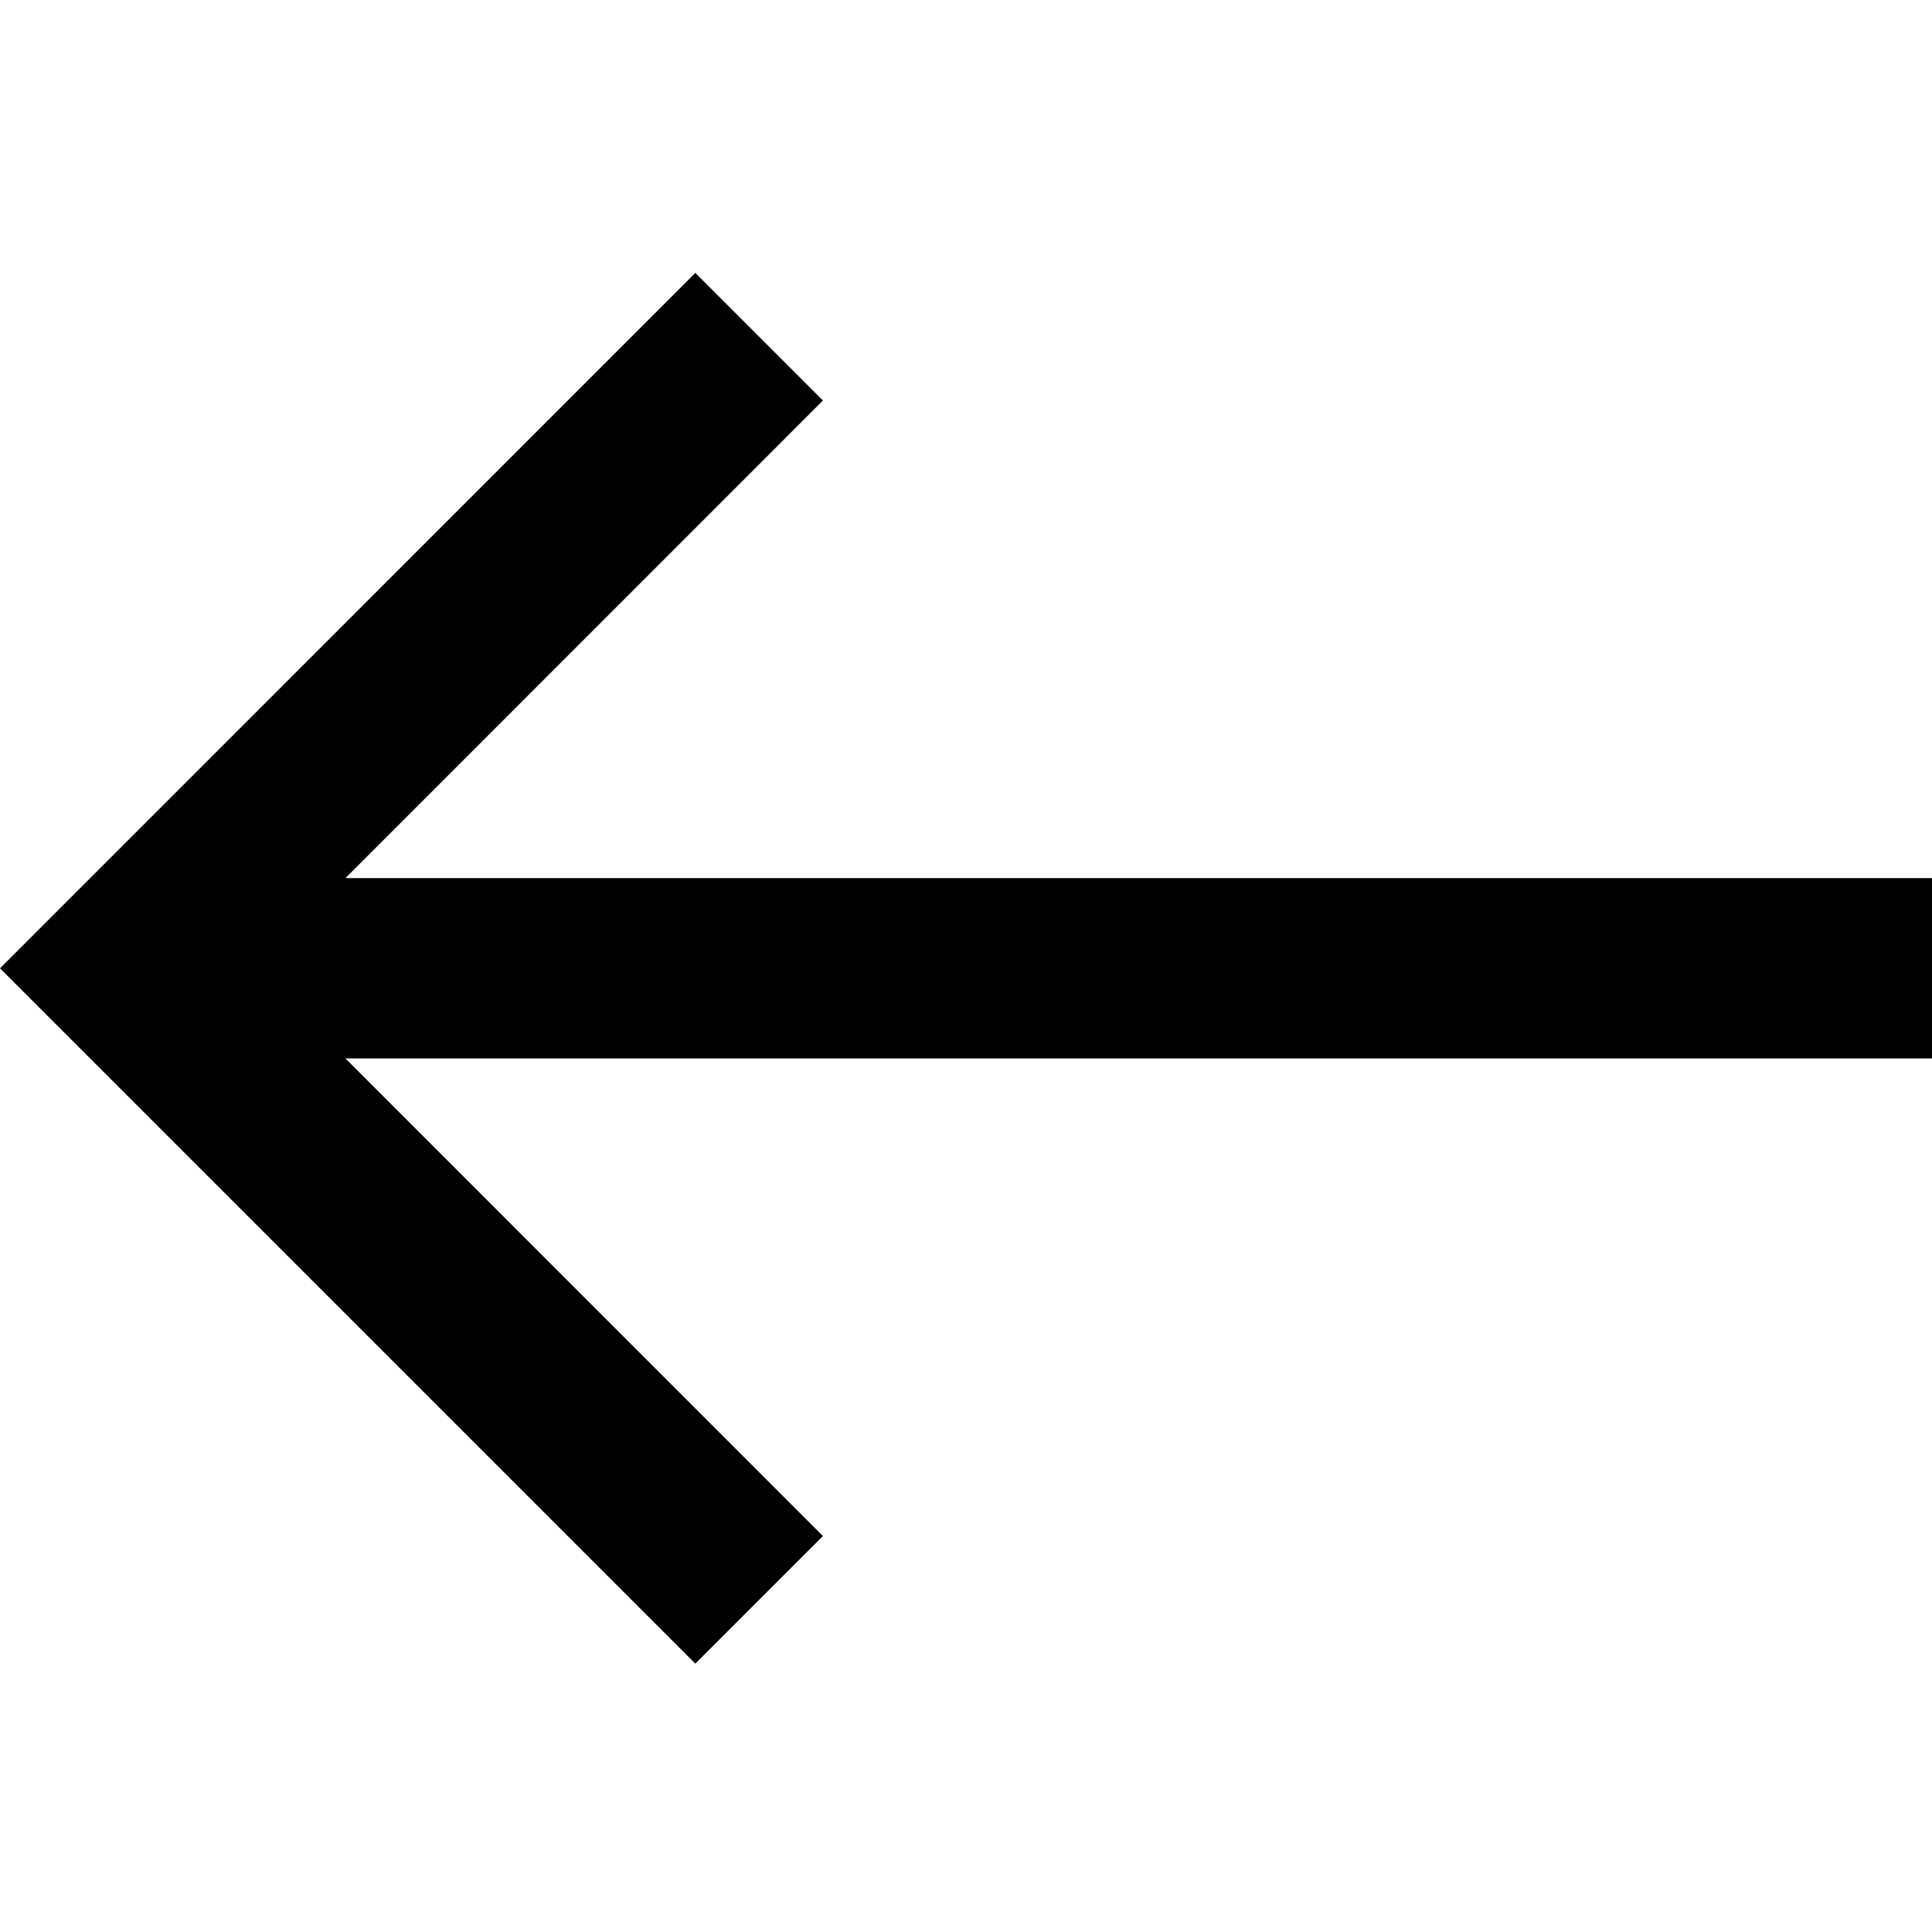
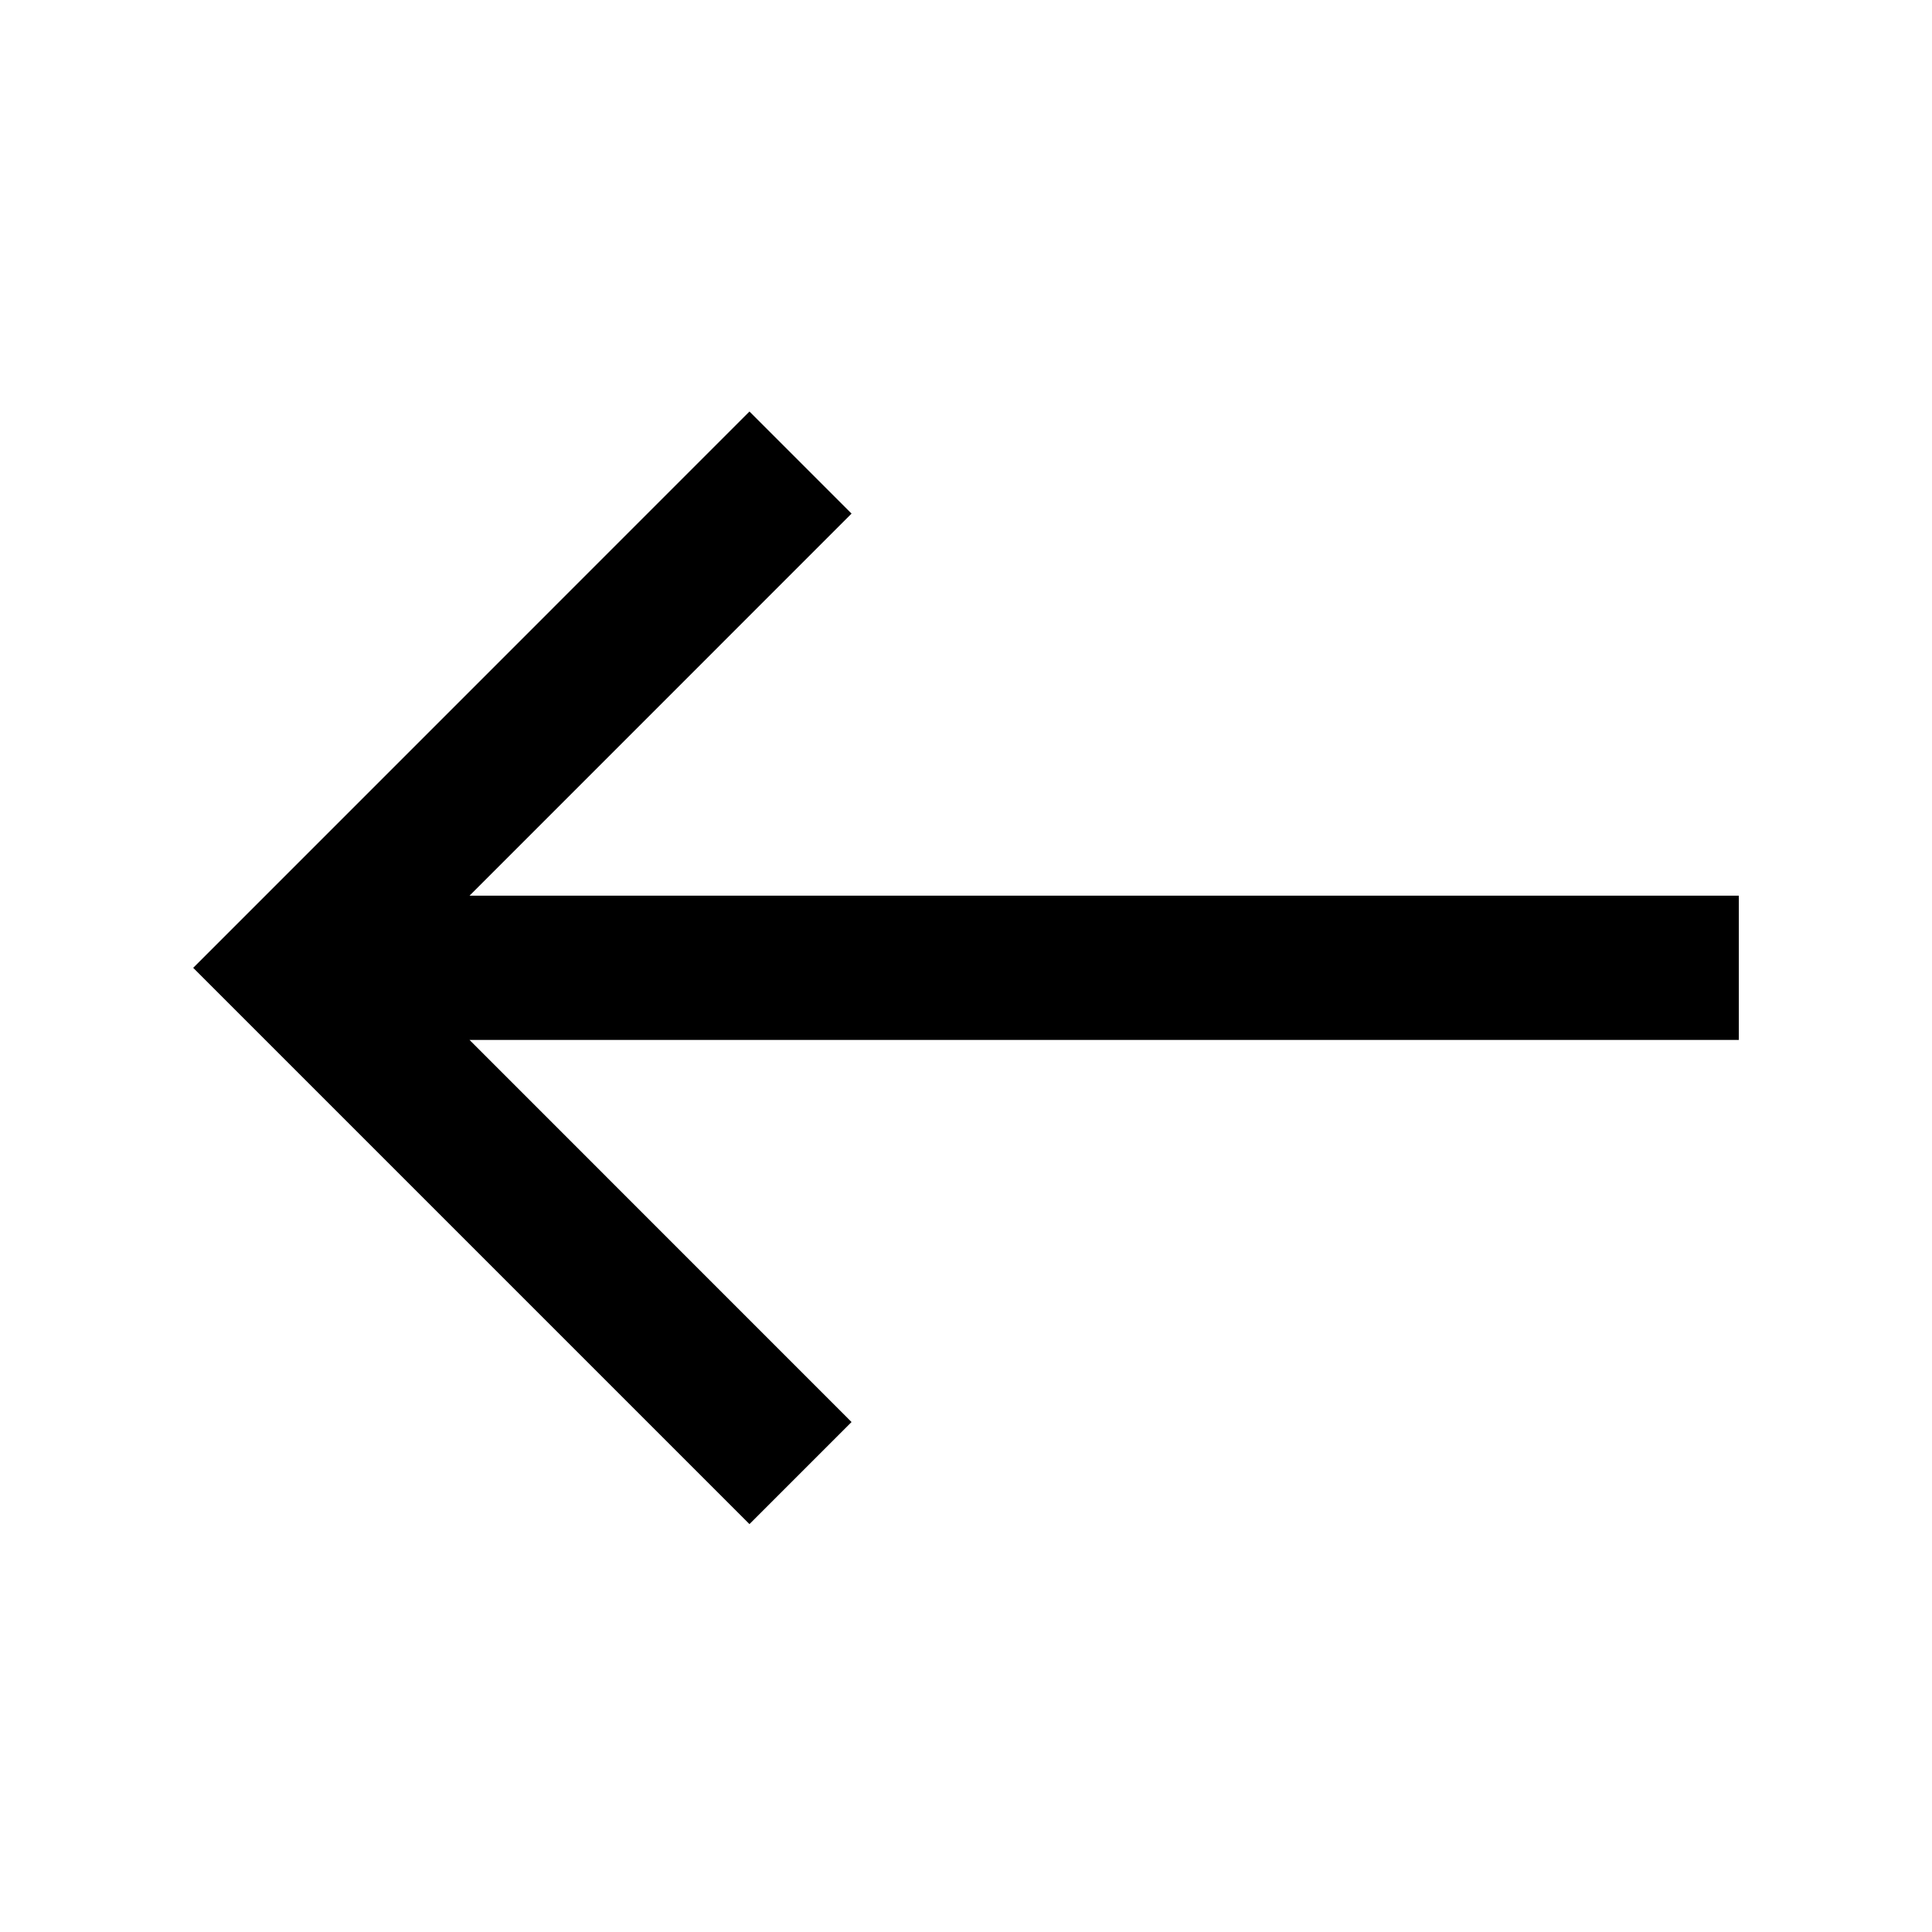
<svg xmlns="http://www.w3.org/2000/svg" width="20" height="20" viewBox="0 0 20 20" fill="none">
-   <path fill-rule="evenodd" clip-rule="evenodd" d="M7.198 17.222L0 10.024L7.198 2.825L8.519 4.146L3.576 9.09L20 9.09V10.957L3.576 10.957L8.519 15.901L7.198 17.222Z" fill="currentColor" />
+   <path class="icon" transform="translate(2 2) scale(0.8)" fill-rule="evenodd" clip-rule="evenodd" d="M7.198 17.222L0 10.024L7.198 2.825L8.519 4.146L3.576 9.09L20 9.09V10.957L3.576 10.957L8.519 15.901L7.198 17.222Z" fill="currentColor" />
</svg>
